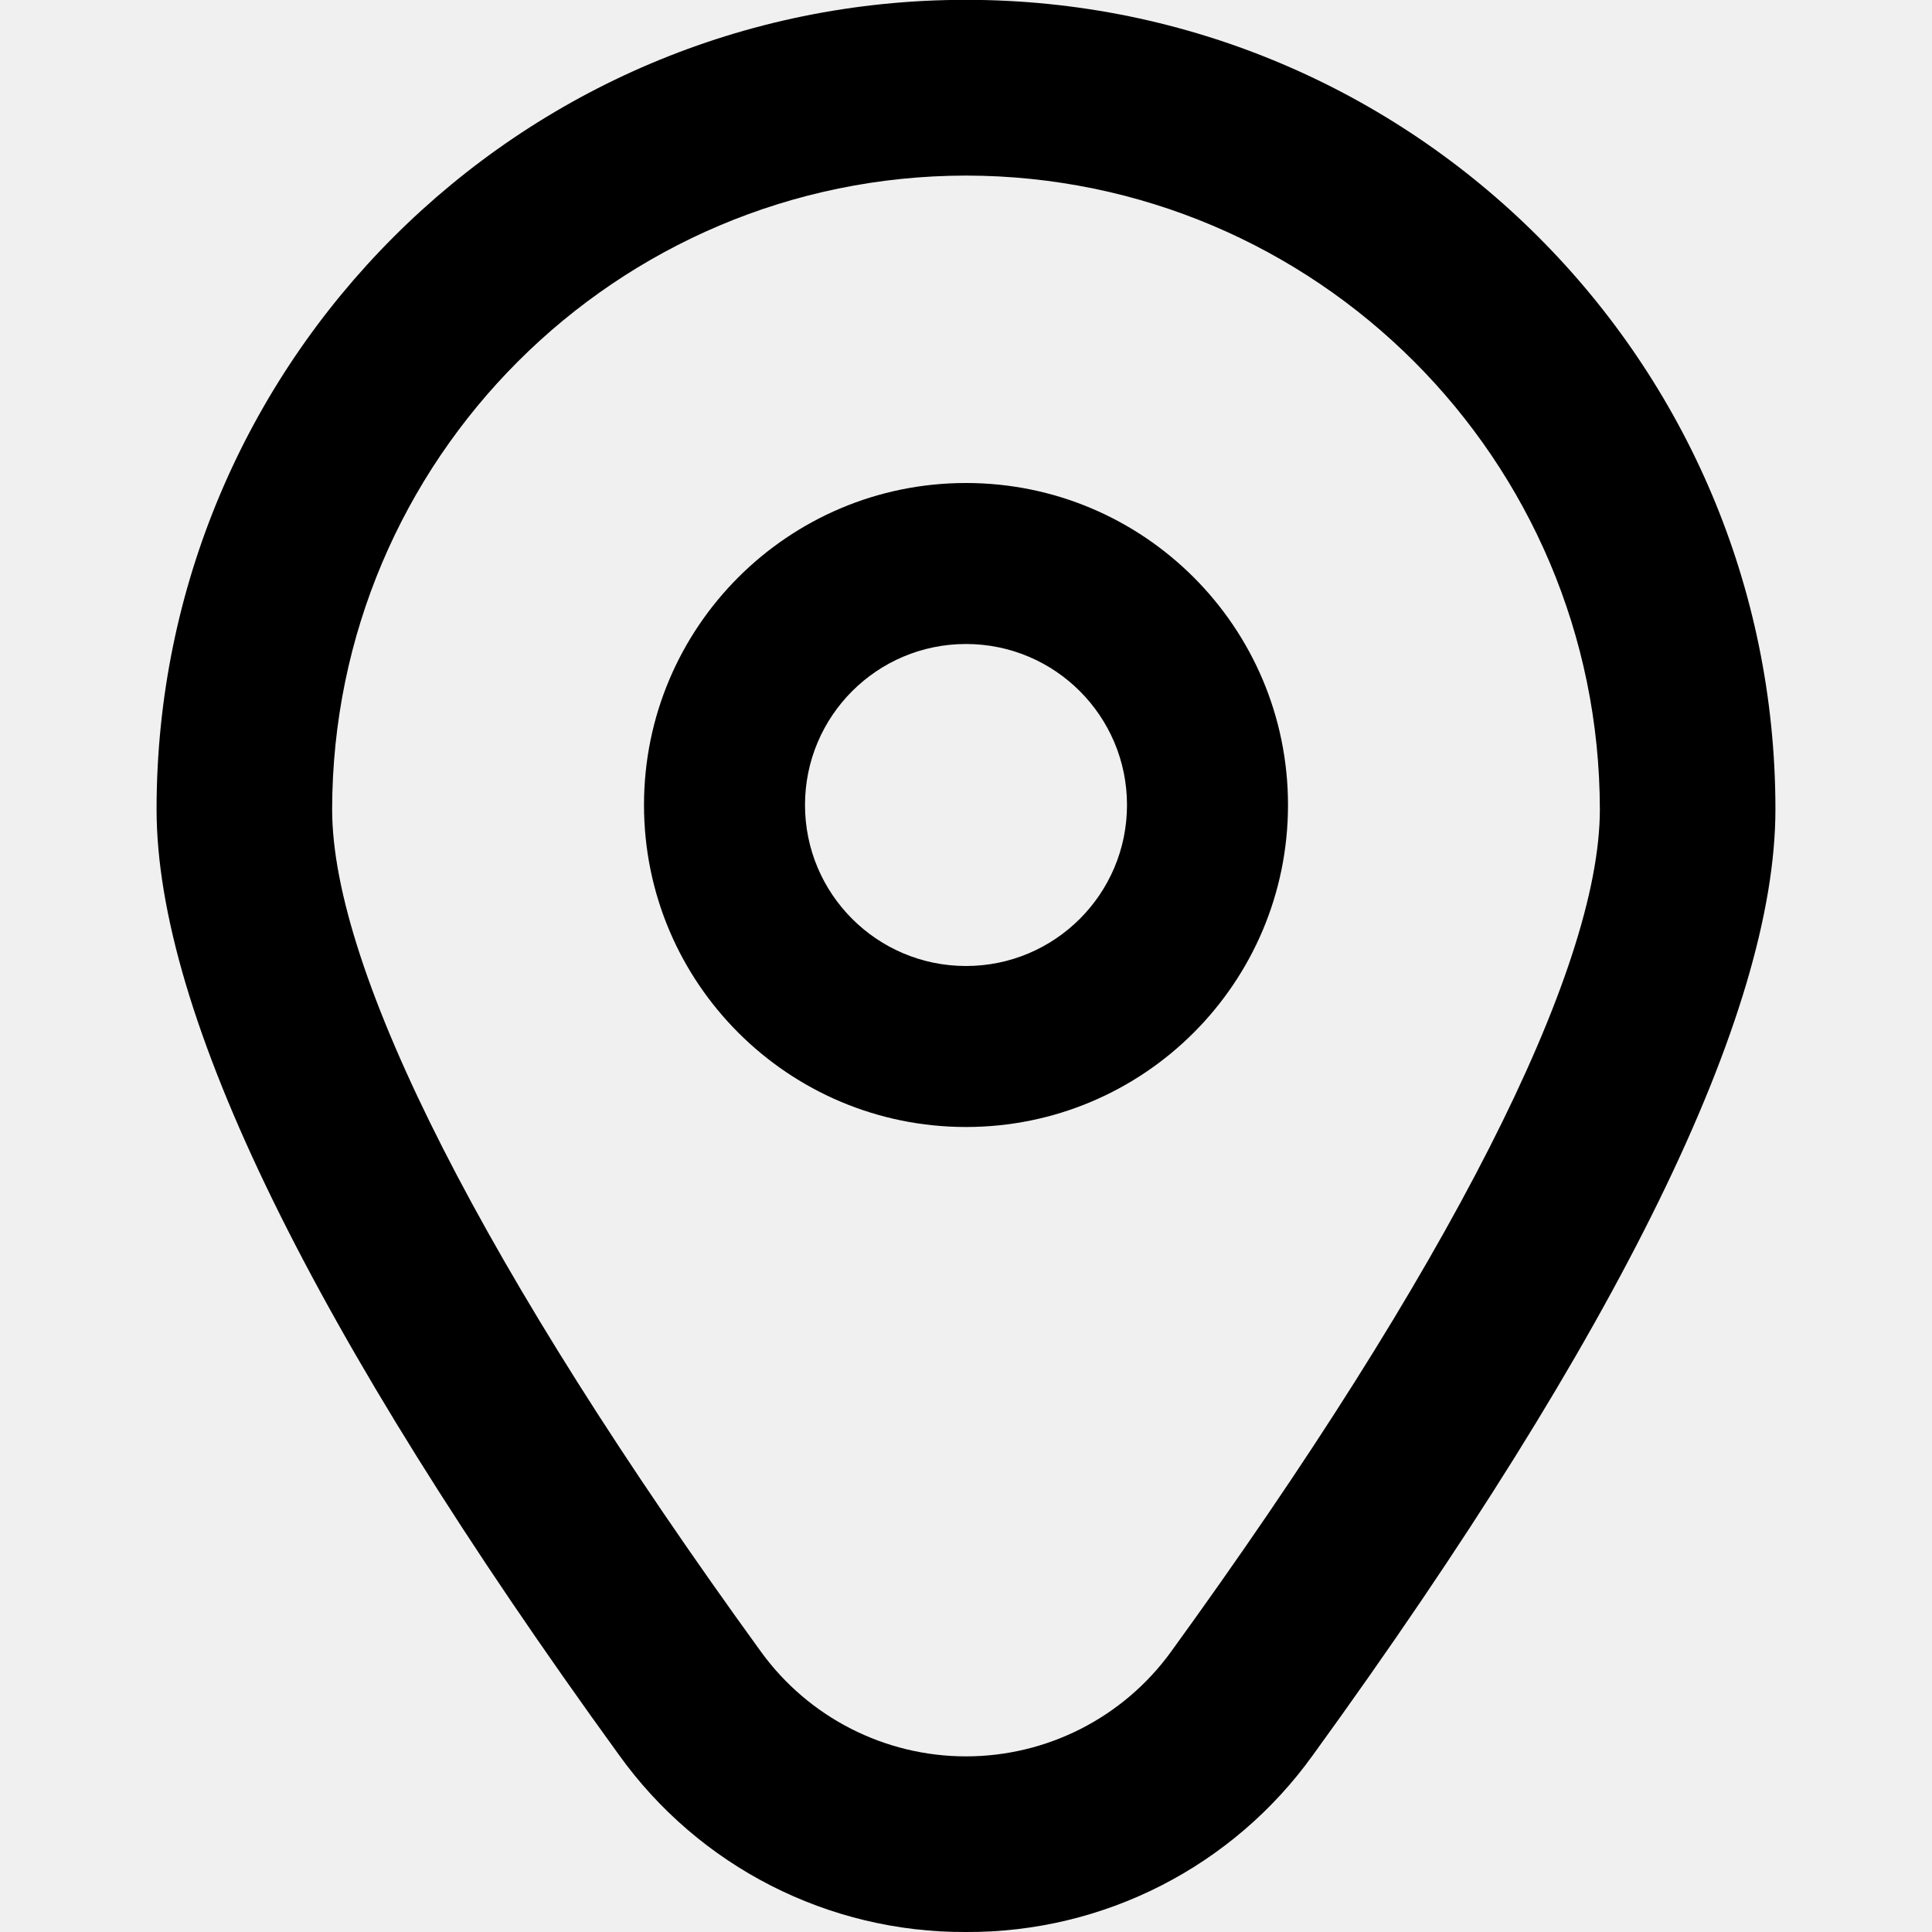
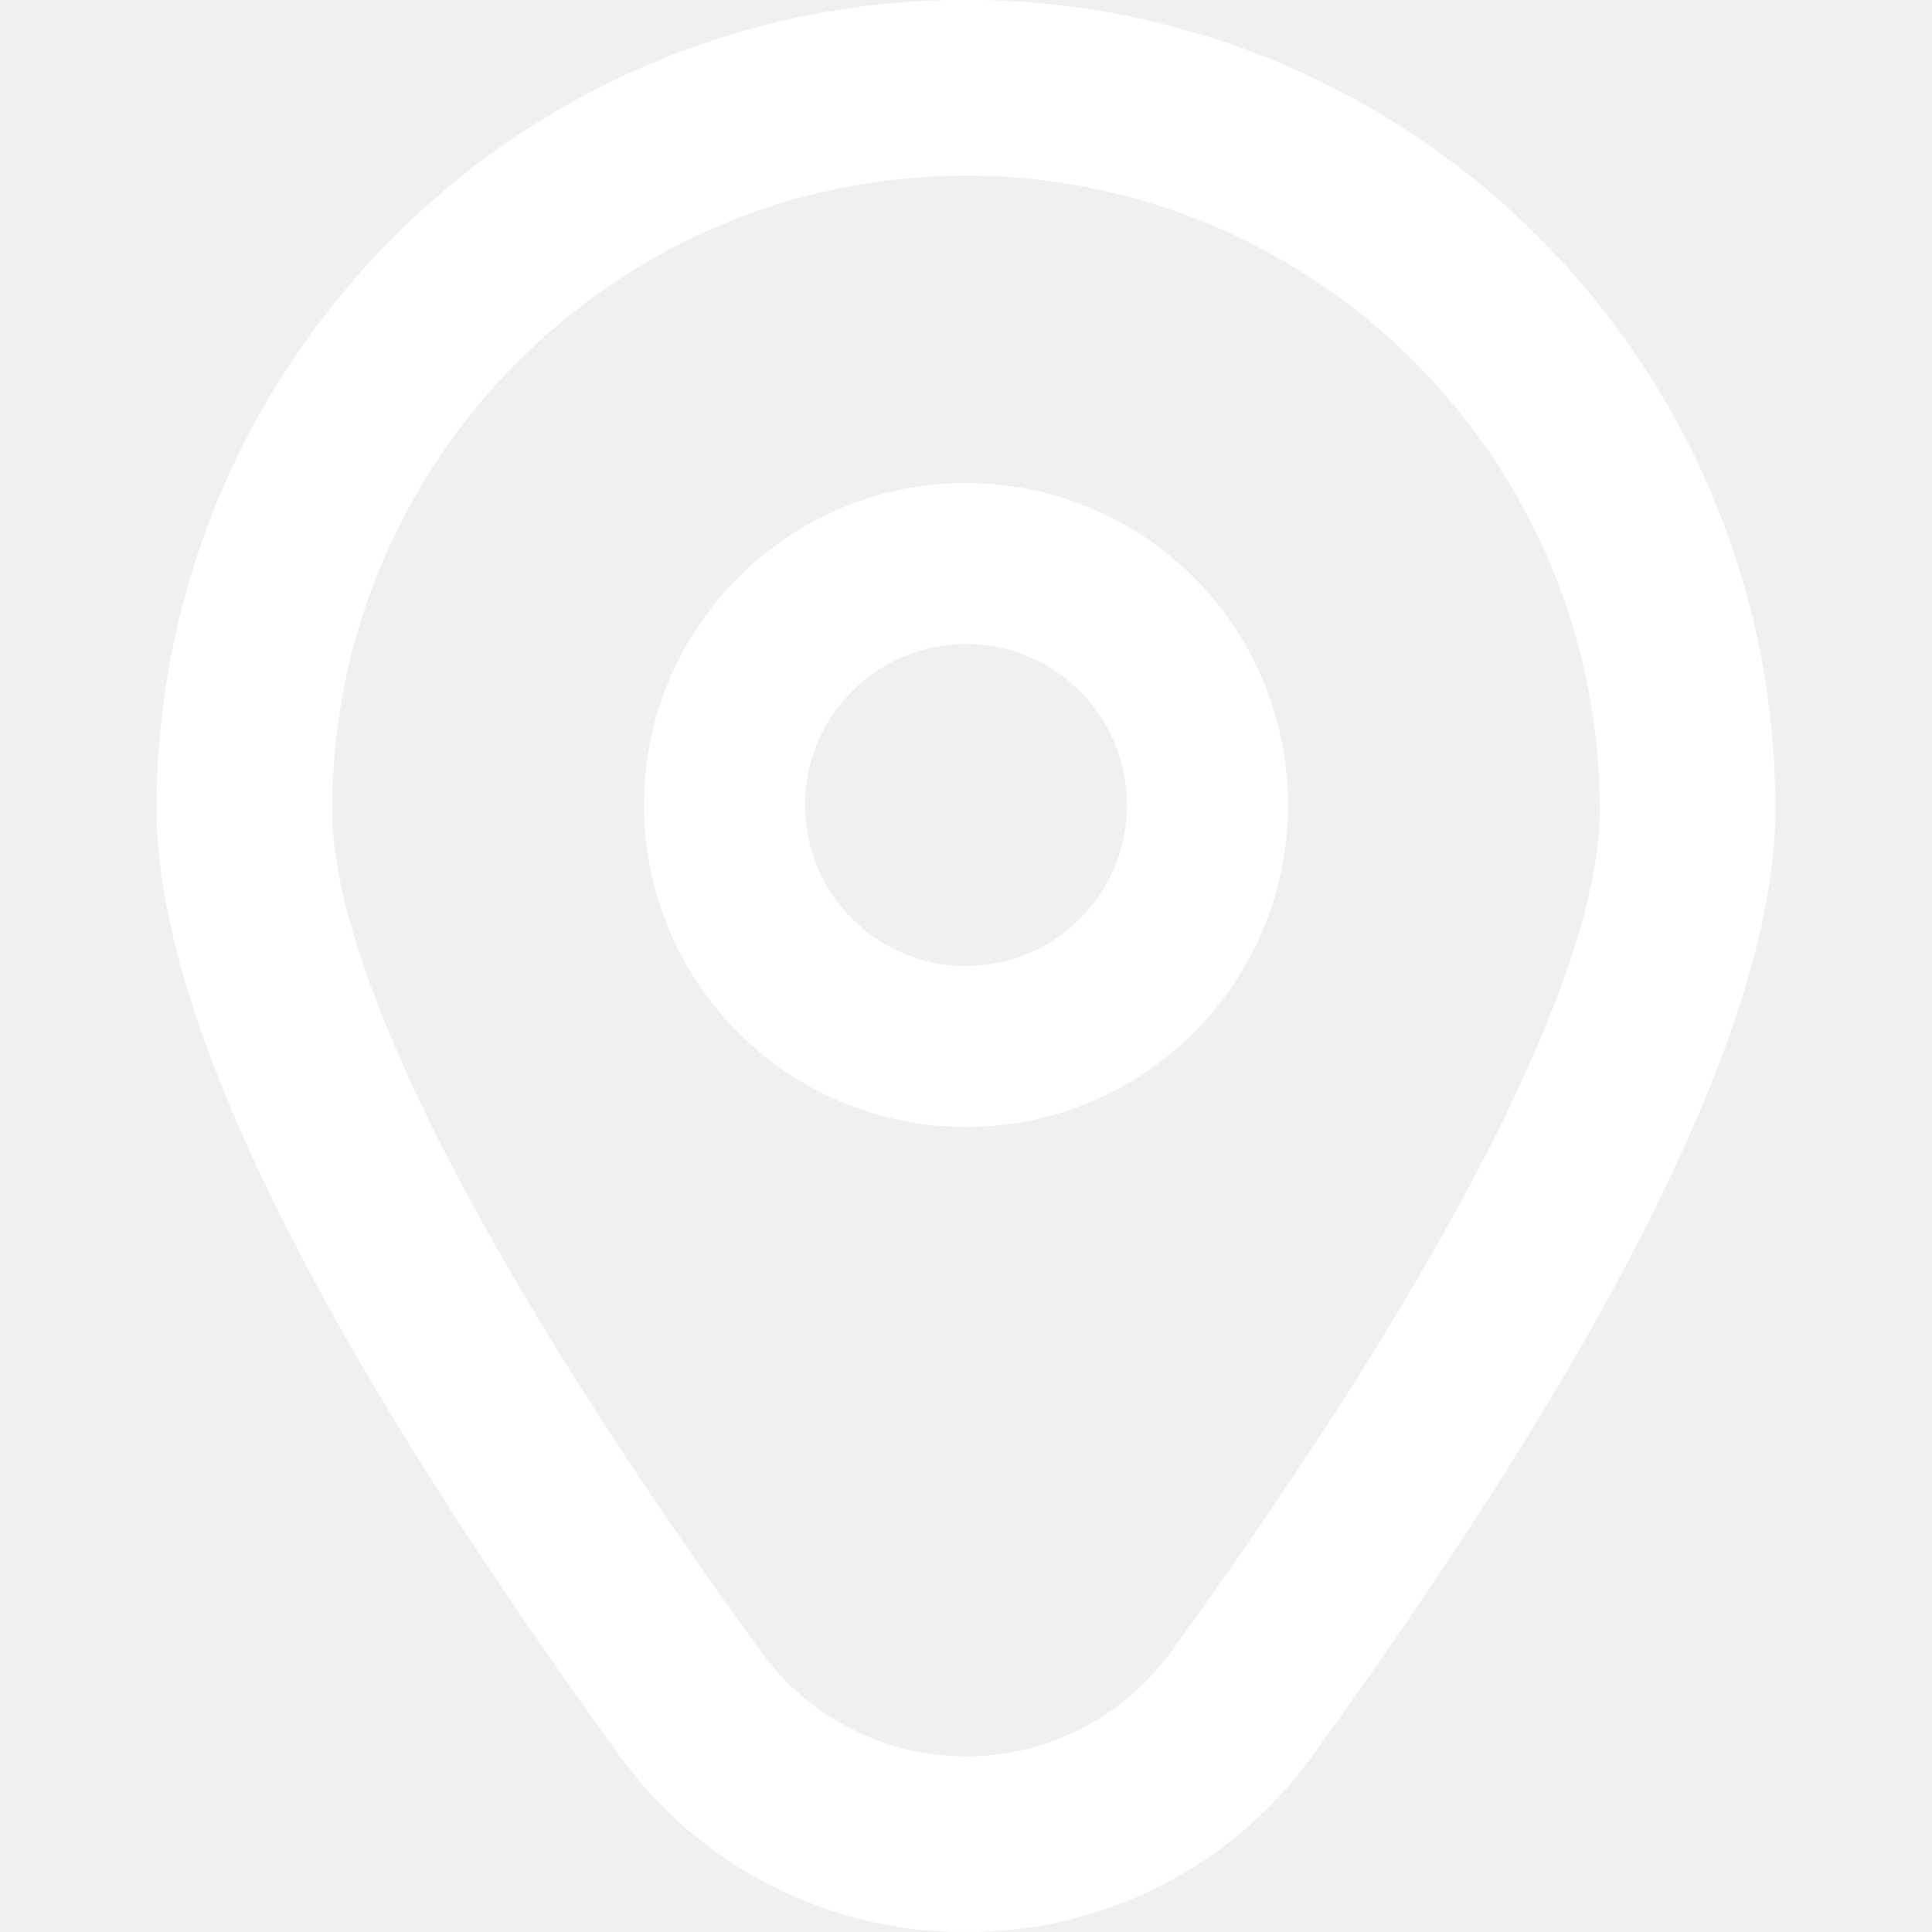
- <svg xmlns="http://www.w3.org/2000/svg" id="Outline" viewBox="0 0 24 24" width="512" height="512">
+ <svg xmlns="http://www.w3.org/2000/svg" id="Outline" fill="white" viewBox="0 0 24 24">
  <path d="M12,6a4,4,0,1,0,4,4A4,4,0,0,0,12,6Zm0,6a2,2,0,1,1,2-2A2,2,0,0,1,12,12Z" />
  <path d="M12,24a5.271,5.271,0,0,1-4.311-2.2c-3.811-5.257-5.744-9.209-5.744-11.747a10.055,10.055,0,0,1,20.11,0c0,2.538-1.933,6.49-5.744,11.747A5.271,5.271,0,0,1,12,24ZM12,2.181a7.883,7.883,0,0,0-7.874,7.874c0,2.01,1.893,5.727,5.329,10.466a3.145,3.145,0,0,0,5.09,0c3.436-4.739,5.329-8.456,5.329-10.466A7.883,7.883,0,0,0,12,2.181Z" />
</svg>
